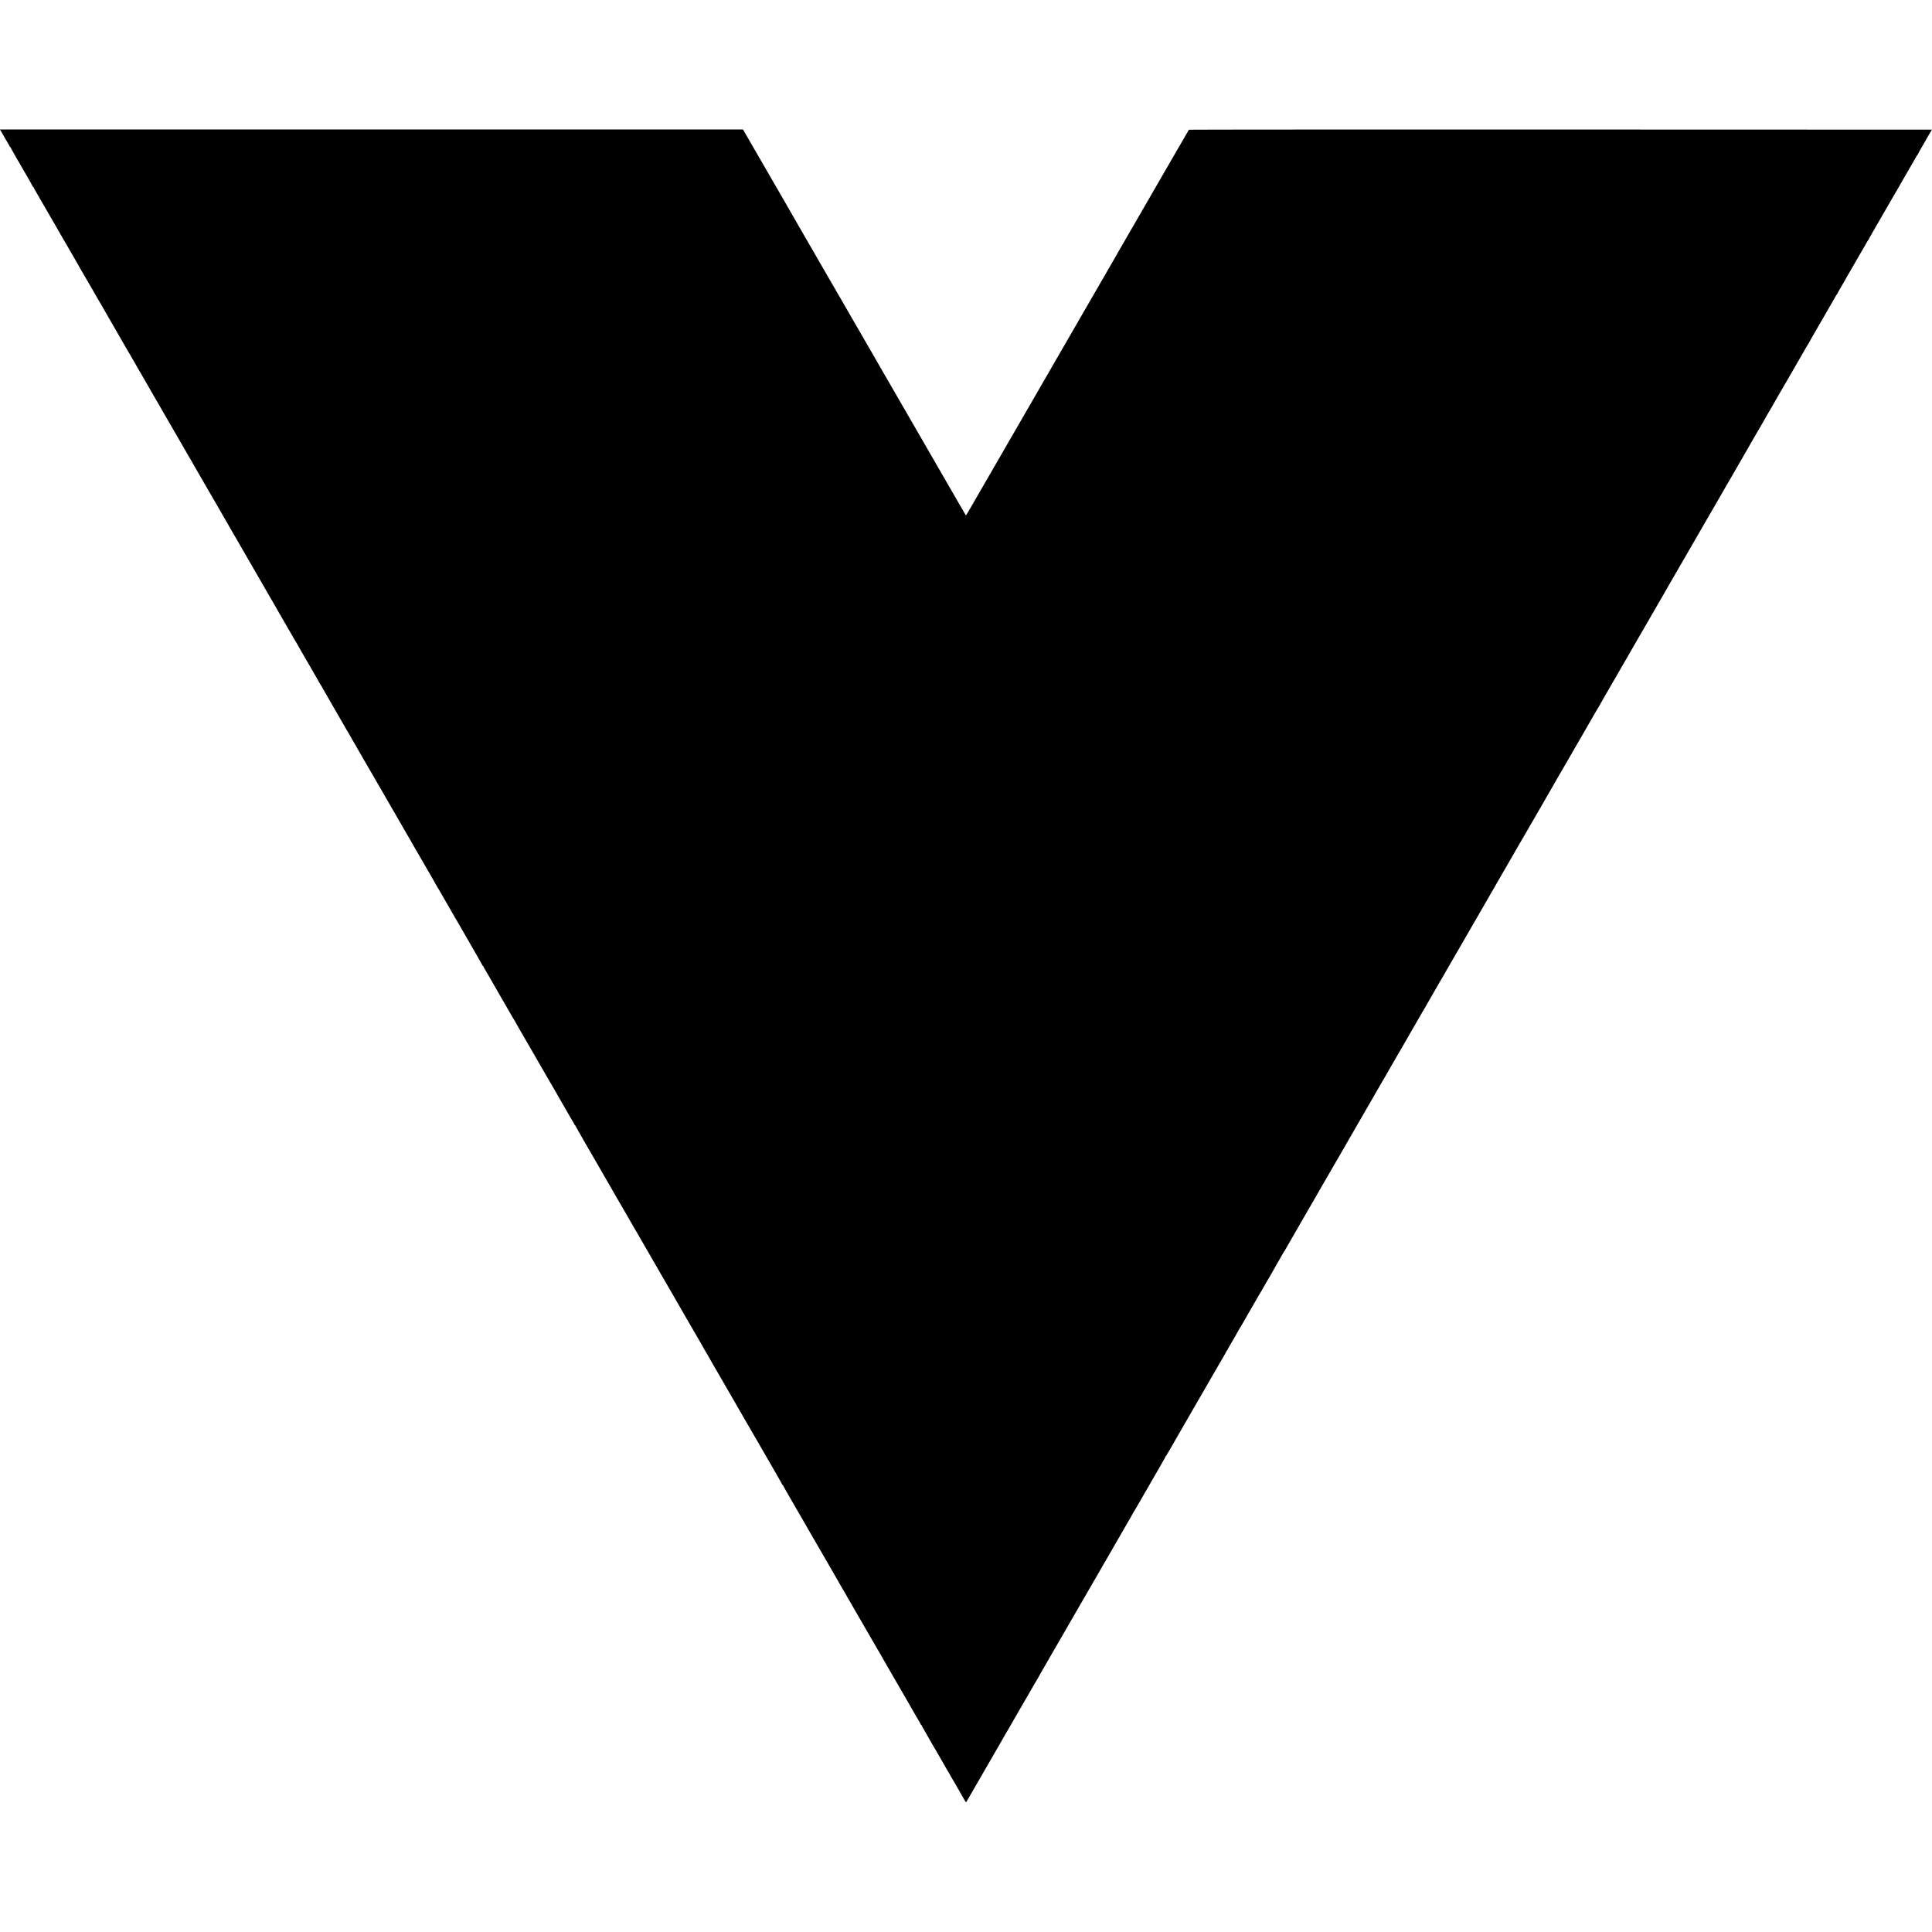
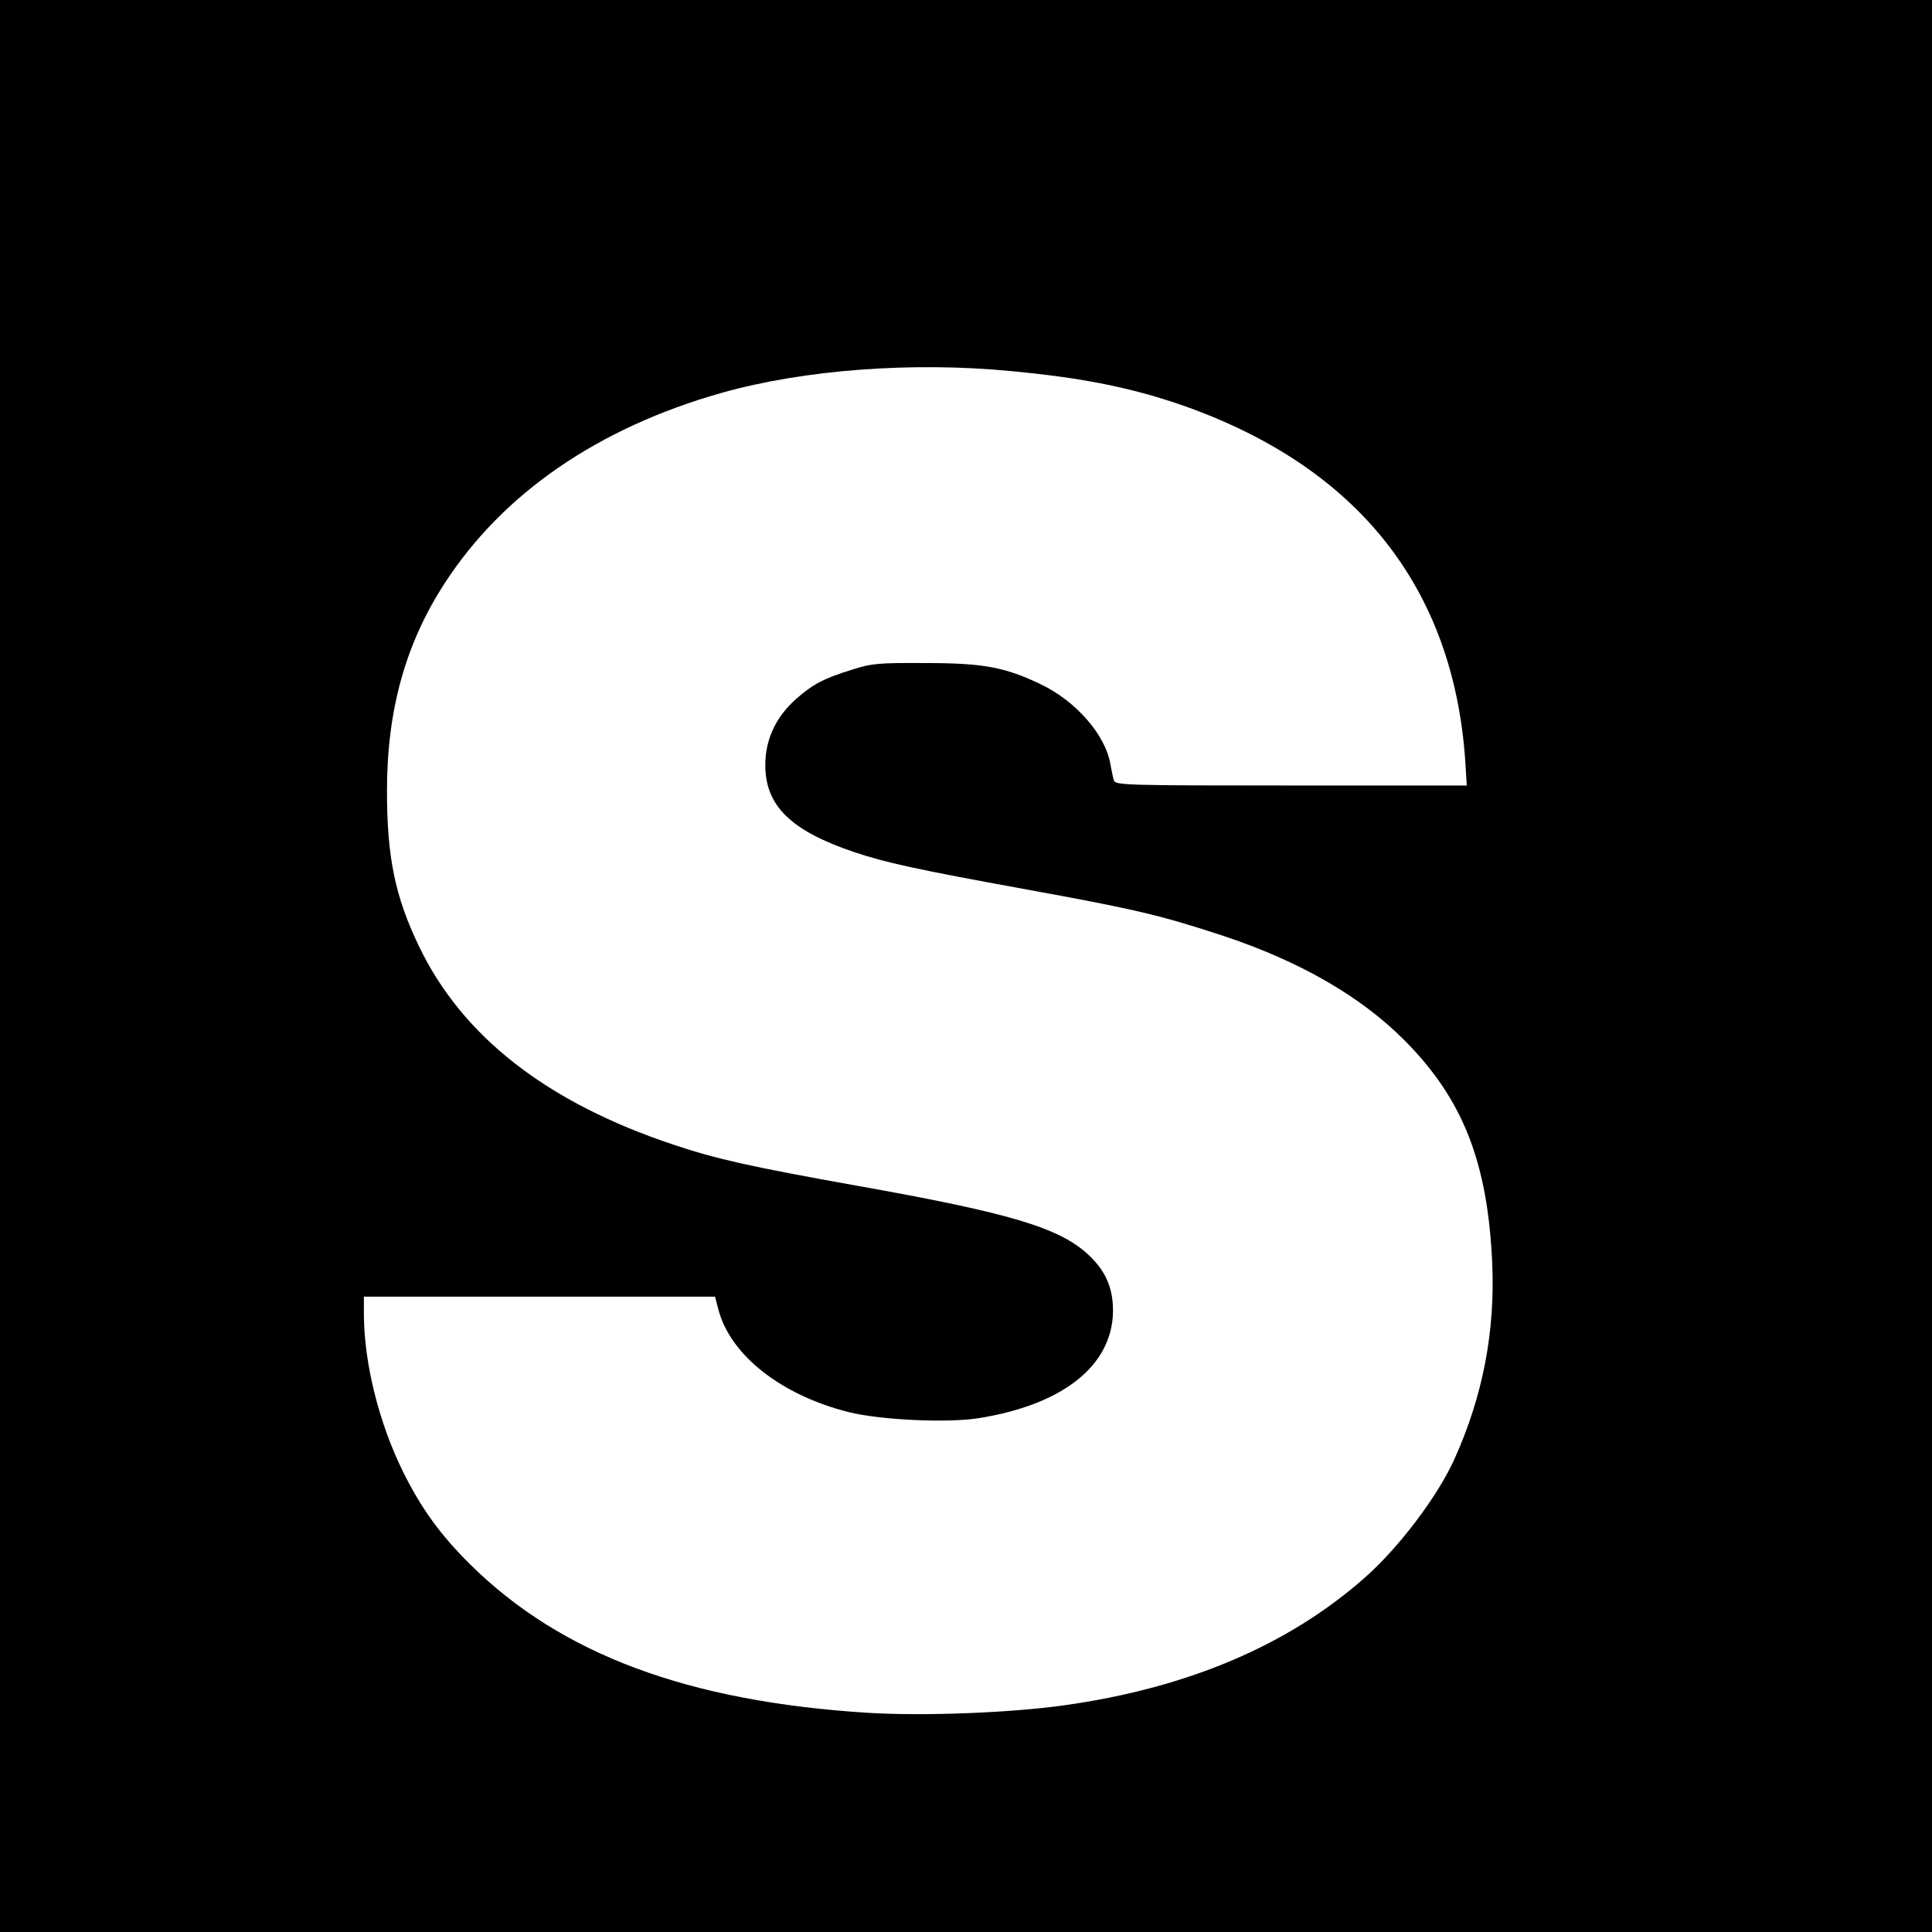
- <svg xmlns="http://www.w3.org/2000/svg" version="1.0" width="16pt" height="16pt" viewBox="0 0 16 16" preserveAspectRatio="xMidYMid meet">
-   <g transform="translate(0,16) scale(0.00032,-0.00032)" fill="#000000" stroke="none">
-     <path d="M18 46618 c45 -75 122 -207 122 -211 0 -2 25 -45 55 -95 30 -50 55 -96 55 -102 0 -5 5 -10 10 -10 6 0 10 -4 10 -9 0 -5 73 -135 161 -288 89 -153 173 -298 187 -323 14 -25 32 -57 41 -72 88 -149 187 -324 189 -335 2 -7 8 -13 13 -13 5 0 9 -4 9 -10 0 -5 46 -89 103 -187 175 -302 490 -846 507 -876 8 -16 20 -36 25 -45 28 -46 290 -498 339 -585 13 -23 74 -129 136 -236 61 -107 123 -215 137 -240 14 -25 29 -50 33 -56 5 -5 23 -37 40 -70 18 -33 38 -67 44 -75 11 -16 21 -33 63 -109 14 -25 29 -50 33 -56 4 -5 21 -35 38 -65 55 -100 261 -455 269 -465 4 -5 14 -21 20 -35 15 -29 41 -75 103 -180 24 -41 52 -88 60 -105 9 -16 57 -100 107 -185 112 -193 362 -626 380 -660 8 -14 23 -38 33 -55 11 -16 23 -37 27 -45 4 -8 26 -46 48 -85 23 -38 53 -90 67 -115 46 -81 64 -113 178 -310 62 -107 121 -210 132 -227 37 -67 56 -99 85 -148 16 -27 32 -57 36 -65 4 -8 15 -27 25 -42 9 -15 53 -89 96 -165 44 -76 177 -307 296 -513 120 -206 268 -463 330 -570 131 -227 117 -203 200 -348 36 -62 73 -125 82 -140 10 -15 21 -34 25 -42 4 -8 20 -37 36 -65 17 -27 38 -65 48 -82 49 -85 64 -111 87 -153 13 -25 28 -49 32 -55 4 -5 78 -134 165 -285 87 -151 166 -288 176 -305 10 -16 26 -43 35 -59 9 -17 125 -217 257 -445 132 -229 253 -441 270 -471 17 -30 45 -79 64 -108 18 -29 33 -54 33 -57 0 -2 20 -37 44 -77 24 -40 123 -212 221 -383 97 -170 190 -330 205 -355 16 -25 39 -65 53 -90 13 -25 81 -144 152 -265 70 -121 137 -238 150 -260 12 -22 37 -65 55 -95 18 -30 43 -73 55 -95 12 -22 48 -85 80 -140 77 -132 163 -280 190 -330 13 -22 71 -123 130 -225 59 -102 116 -199 126 -217 10 -17 29 -50 43 -72 15 -22 26 -43 26 -45 0 -2 27 -50 60 -106 33 -56 60 -103 60 -105 0 -2 55 -98 90 -155 8 -14 182 -316 239 -414 13 -22 45 -79 72 -124 27 -46 49 -86 49 -89 0 -2 14 -24 30 -48 16 -24 30 -46 30 -49 0 -5 74 -135 100 -176 5 -8 24 -42 43 -75 50 -88 58 -101 262 -455 104 -179 199 -345 213 -370 14 -25 28 -49 32 -55 4 -5 17 -26 28 -45 10 -19 62 -109 114 -200 114 -197 133 -230 170 -295 16 -27 33 -57 38 -65 17 -28 96 -165 103 -180 4 -8 16 -28 26 -45 10 -16 77 -131 148 -255 72 -124 181 -313 243 -420 62 -107 121 -209 131 -227 35 -62 323 -560 392 -678 38 -66 83 -145 100 -175 16 -30 33 -59 37 -65 4 -5 17 -27 29 -47 34 -61 56 -100 90 -156 17 -29 31 -55 31 -57 0 -2 17 -32 39 -67 21 -35 134 -229 251 -433 117 -203 235 -407 261 -451 27 -45 49 -85 49 -88 0 -4 8 -19 19 -34 15 -21 200 -341 309 -533 10 -19 33 -58 51 -87 17 -29 31 -54 31 -56 0 -2 25 -44 55 -94 30 -50 55 -95 55 -98 0 -4 6 -15 14 -23 7 -9 27 -41 43 -71 17 -30 170 -297 342 -594 171 -296 311 -542 311 -547 0 -5 5 -9 10 -9 6 0 10 -4 10 -10 0 -5 22 -47 49 -92 27 -46 58 -99 68 -118 24 -43 81 -140 93 -160 5 -8 66 -114 135 -235 69 -121 130 -227 135 -235 12 -21 259 -447 283 -490 10 -19 28 -47 38 -62 11 -14 19 -29 19 -32 0 -3 37 -69 83 -148 99 -170 305 -526 337 -583 13 -22 31 -53 41 -70 11 -16 22 -37 26 -45 7 -14 82 -146 103 -180 14 -24 181 -311 205 -355 13 -22 46 -80 75 -130 29 -49 64 -110 78 -135 14 -25 51 -88 82 -140 31 -52 59 -102 63 -110 4 -8 18 -33 31 -55 205 -353 284 -489 309 -535 17 -30 45 -78 62 -106 18 -28 36 -60 39 -72 4 -12 12 -22 17 -22 5 0 9 -4 9 -10 0 -5 109 -197 241 -427 133 -230 250 -431 259 -448 51 -90 222 -385 280 -485 37 -63 78 -135 92 -160 14 -25 67 -117 118 -205 51 -88 101 -175 111 -193 34 -58 55 -95 149 -257 51 -88 101 -173 110 -190 9 -16 76 -131 147 -255 72 -124 140 -241 151 -260 61 -108 281 -489 355 -615 38 -66 77 -133 87 -150 35 -63 91 -161 100 -175 14 -23 99 -169 128 -220 54 -97 135 -235 142 -245 4 -5 20 -32 35 -60 26 -48 238 -416 276 -480 10 -16 26 -46 37 -65 30 -53 382 -661 403 -695 10 -16 22 -37 26 -45 4 -8 26 -48 50 -88 24 -41 43 -75 43 -77 0 -2 22 -40 50 -85 27 -45 50 -84 50 -86 0 -3 38 -69 83 -147 84 -142 302 -520 340 -587 10 -19 34 -60 52 -90 18 -30 44 -75 57 -100 14 -25 45 -79 70 -120 25 -41 56 -96 70 -121 14 -25 77 -133 138 -240 62 -107 122 -210 132 -229 25 -43 310 -535 337 -581 11 -19 26 -45 34 -59 17 -32 238 -414 266 -460 11 -19 24 -41 28 -49 3 -7 75 -133 160 -278 84 -146 153 -269 153 -274 0 -5 5 -9 10 -9 6 0 10 -4 10 -10 0 -5 82 -150 181 -322 182 -314 201 -346 240 -415 12 -21 80 -139 152 -263 71 -124 141 -245 155 -270 14 -25 28 -49 32 -55 6 -8 145 -248 220 -380 37 -66 209 -362 229 -395 11 -19 24 -42 28 -49 4 -8 67 -118 140 -243 73 -125 133 -230 133 -233 0 -2 15 -28 33 -57 19 -29 47 -78 64 -108 17 -30 53 -93 79 -139 53 -90 82 -141 157 -272 82 -142 115 -199 381 -659 142 -245 268 -463 281 -485 12 -22 71 -125 132 -230 60 -104 172 -298 248 -430 76 -132 146 -253 156 -270 11 -16 22 -36 26 -44 3 -8 30 -54 60 -103 29 -49 53 -91 53 -93 0 -3 18 -34 40 -70 22 -36 40 -67 40 -69 0 -2 37 -66 81 -142 45 -77 98 -168 119 -204 20 -36 47 -81 58 -100 12 -19 27 -47 33 -62 6 -16 15 -28 20 -28 5 0 9 -4 9 -9 0 -6 63 -118 140 -251 77 -133 140 -243 140 -245 0 -2 18 -33 41 -70 22 -37 49 -83 60 -101 10 -19 29 -51 40 -71 25 -45 109 -189 126 -218 7 -11 17 -29 22 -40 6 -11 22 -38 35 -60 14 -22 37 -62 52 -90 14 -27 35 -62 45 -77 11 -14 19 -29 19 -32 0 -3 18 -35 40 -71 22 -36 40 -67 40 -69 0 -2 19 -35 42 -72 23 -38 55 -94 72 -124 26 -47 139 -244 171 -298 6 -9 21 -36 34 -60 28 -48 37 -51 51 -19 6 12 19 36 29 52 10 17 27 46 38 65 11 19 104 181 208 360 103 179 199 345 213 370 14 25 42 74 64 109 21 34 38 65 38 67 0 2 18 33 40 69 22 36 40 67 40 69 0 3 177 310 199 346 16 26 136 234 140 244 2 5 25 44 52 88 27 44 49 81 49 84 0 2 18 34 40 70 22 36 40 67 40 69 0 2 20 36 43 77 35 58 169 289 297 513 9 17 50 86 90 155 40 69 86 150 103 180 16 30 35 62 41 70 6 8 16 24 22 35 35 64 72 129 167 293 59 100 116 199 127 220 11 20 30 53 41 72 43 72 1070 1850 1121 1940 14 25 65 113 113 195 48 83 96 166 107 185 10 19 28 50 38 68 11 18 73 124 137 235 64 111 175 303 246 427 71 124 173 299 225 390 52 91 116 202 143 248 27 45 49 85 49 89 0 4 6 14 14 22 7 9 28 43 46 76 26 47 251 436 378 655 11 19 29 51 40 70 11 19 101 176 201 348 99 172 181 317 181 323 0 5 5 9 10 9 6 0 10 5 10 11 0 6 8 23 18 37 11 15 32 52 49 82 16 30 130 228 253 440 122 212 234 405 248 430 13 25 39 70 57 100 39 65 69 117 130 225 25 44 50 87 55 95 12 19 78 134 220 380 61 107 129 224 150 260 161 277 222 382 246 425 15 28 47 83 71 123 24 41 43 78 43 83 0 5 4 9 8 9 4 0 13 12 19 28 7 15 23 45 36 67 66 110 277 478 277 483 0 3 6 13 14 21 7 9 27 41 43 71 17 30 45 80 63 110 34 57 375 649 394 685 6 11 16 27 22 35 6 8 26 42 44 75 18 33 41 74 51 90 10 17 24 41 32 55 54 97 72 128 88 152 11 14 19 28 19 30 0 3 79 141 175 308 96 167 175 305 175 308 0 3 6 13 14 21 7 9 26 39 41 66 33 60 276 483 338 587 24 40 46 80 50 88 4 8 13 24 20 35 14 23 95 163 125 215 11 19 52 91 92 160 40 69 80 139 90 155 9 17 103 179 207 360 105 182 200 346 211 365 103 181 463 802 489 845 7 11 15 27 19 35 4 8 29 51 55 95 64 110 828 1433 848 1470 9 17 24 41 33 55 9 14 29 48 45 77 15 28 52 93 82 145 30 51 62 107 71 123 17 30 231 398 400 690 51 88 103 179 115 202 12 23 26 48 32 55 6 7 24 38 40 68 17 30 61 107 98 170 37 63 84 144 103 180 19 36 41 72 48 81 8 8 14 18 14 21 0 4 27 51 59 106 32 55 72 124 89 154 16 29 71 125 122 213 51 88 104 180 118 205 13 25 28 50 32 55 4 6 17 26 28 45 11 19 45 80 77 135 31 55 66 116 77 135 11 19 88 152 171 295 401 694 620 1072 650 1125 11 19 87 152 170 295 83 143 158 273 166 288 9 16 21 36 26 45 6 9 31 52 55 96 25 43 54 94 66 115 11 20 95 164 186 321 91 157 173 299 182 315 9 17 26 46 37 65 12 19 66 114 121 210 56 96 108 186 117 200 8 14 24 40 34 59 24 45 383 664 412 713 5 9 17 29 26 45 15 28 120 210 241 419 36 61 68 117 72 125 4 8 12 23 19 34 35 57 245 420 262 453 11 20 35 61 53 90 17 29 32 54 32 56 0 3 28 51 62 108 33 57 70 119 80 138 10 19 23 42 28 50 5 8 32 53 59 100 27 47 149 258 271 470 122 212 234 405 248 430 30 53 62 108 80 135 6 11 15 27 19 35 4 8 85 150 181 315 96 165 187 323 202 350 31 56 116 202 130 225 5 8 25 42 43 75 19 33 92 159 162 280 149 257 157 271 202 350 19 33 38 67 43 75 9 14 228 392 275 475 12 22 55 96 95 165 40 69 80 139 90 155 24 42 202 350 221 383 9 15 27 47 41 72 14 25 75 131 136 236 61 106 121 210 134 232 99 172 271 470 279 482 5 8 23 40 40 70 18 30 81 141 142 245 60 105 121 210 135 235 14 25 71 124 127 220 56 96 143 247 194 335 51 88 96 167 102 175 14 24 180 311 204 355 23 43 340 590 356 615 5 8 50 87 101 175 171 301 517 898 582 1008 25 43 46 81 46 83 0 2 12 23 27 47 14 23 40 67 56 97 16 30 35 62 42 70 7 8 15 22 18 30 4 8 20 38 37 65 16 28 33 57 37 65 6 12 111 196 143 250 5 8 55 95 112 193 57 98 113 195 126 215 12 20 27 46 32 57 6 11 14 27 20 35 5 8 76 130 156 270 80 140 165 287 187 325 23 39 52 90 66 115 13 25 30 52 37 61 8 8 14 18 14 21 0 4 41 77 92 165 50 87 175 302 276 478 101 176 208 360 236 408 28 49 67 117 86 152 19 35 41 70 48 77 6 6 12 15 12 19 0 7 124 224 167 291 12 21 23 40 23 42 0 2 21 40 46 83 26 43 55 92 64 109 54 95 327 568 354 614 19 30 45 75 59 100 71 128 82 145 89 148 4 2 8 8 8 13 0 5 42 82 94 172 311 538 496 858 518 897 14 25 40 70 58 100 18 30 42 71 53 90 10 19 79 139 152 265 73 127 142 246 153 265 10 19 43 76 72 125 29 50 63 108 75 130 65 116 80 140 87 143 4 2 8 8 8 12 0 8 114 212 140 250 6 8 14 24 20 35 5 11 54 97 108 190 l100 170 -9611 3 c-5286 1 -9614 -1 -9618 -5 -5 -6 -419 -719 -619 -1068 -89 -155 -267 -463 -323 -560 -38 -66 -81 -140 -95 -165 -31 -56 -263 -457 -526 -910 -110 -190 -224 -388 -254 -440 -29 -52 -61 -109 -71 -125 -23 -39 -243 -420 -268 -465 -11 -19 -204 -352 -428 -740 -224 -388 -477 -826 -563 -975 -85 -148 -185 -322 -222 -385 -37 -63 -120 -207 -185 -320 -65 -113 -177 -306 -248 -430 -72 -124 -172 -297 -222 -385 -51 -88 -142 -245 -202 -350 -131 -226 -247 -427 -408 -705 -65 -113 -249 -432 -410 -710 -160 -278 -388 -673 -506 -877 -118 -205 -216 -373 -219 -373 -3 0 -52 82 -109 183 -58 100 -144 250 -192 332 -95 164 -402 696 -647 1120 -85 149 -228 396 -317 550 -212 365 -982 1700 -1008 1745 -10 19 -43 76 -72 125 -29 50 -64 110 -77 135 -14 25 -63 110 -110 190 -47 80 -96 165 -110 190 -14 25 -99 171 -188 325 -89 154 -174 300 -188 325 -13 25 -64 113 -112 195 -48 83 -140 242 -205 355 -65 113 -183 317 -263 454 -79 137 -152 264 -163 282 -50 89 -335 583 -354 614 -12 19 -34 58 -50 85 -15 28 -129 226 -253 440 -124 215 -235 408 -247 430 -12 22 -69 121 -127 220 -58 99 -226 389 -373 645 -148 256 -324 561 -392 678 -67 117 -134 232 -147 255 -13 23 -33 59 -46 80 l-22 37 -9615 0 -9615 0 20 -32z" />
+ <svg xmlns="http://www.w3.org/2000/svg" version="1.0" width="669pt" height="669pt" viewBox="0 0 669 669" preserveAspectRatio="xMidYMid meet">
+   <g transform="translate(0,669) scale(0.1,-0.1)" fill="#000000" stroke="none">
+     <path d="M0 3345 l0 -3345 3345 0 3345 0 0 3345 0 3345 -3345 0 -3345 0 0 -3345z m3501 2060 c247 -23 418 -58 589 -117 609 -212 943 -631 984 -1235 l5 -83 -609 0 c-571 0 -609 1 -613 18 -3 9 -8 35 -12 56 -17 101 -119 218 -240 276 -125 60 -200 74 -400 74 -162 1 -187 -1 -255 -23 -97 -30 -135 -50 -193 -101 -70 -62 -107 -140 -107 -229 0 -141 88 -227 306 -301 110 -37 214 -60 599 -130 374 -68 467 -90 682 -161 262 -87 473 -208 624 -359 203 -203 290 -421 306 -771 11 -238 -32 -463 -131 -682 -57 -127 -192 -306 -309 -409 -264 -234 -613 -383 -1042 -443 -185 -26 -486 -38 -680 -26 -622 39 -1061 202 -1376 513 -106 105 -171 196 -234 323 -83 169 -134 373 -135 543 l0 62 608 0 608 0 12 -46 c42 -158 219 -296 452 -354 109 -27 338 -38 447 -21 293 46 464 182 467 369 1 80 -25 141 -84 196 -101 95 -273 146 -802 240 -368 66 -486 92 -635 142 -439 146 -733 375 -883 689 -82 171 -110 307 -110 537 0 278 64 509 199 717 202 313 533 540 961 661 285 80 658 108 1001 75z" />
  </g>
</svg>
